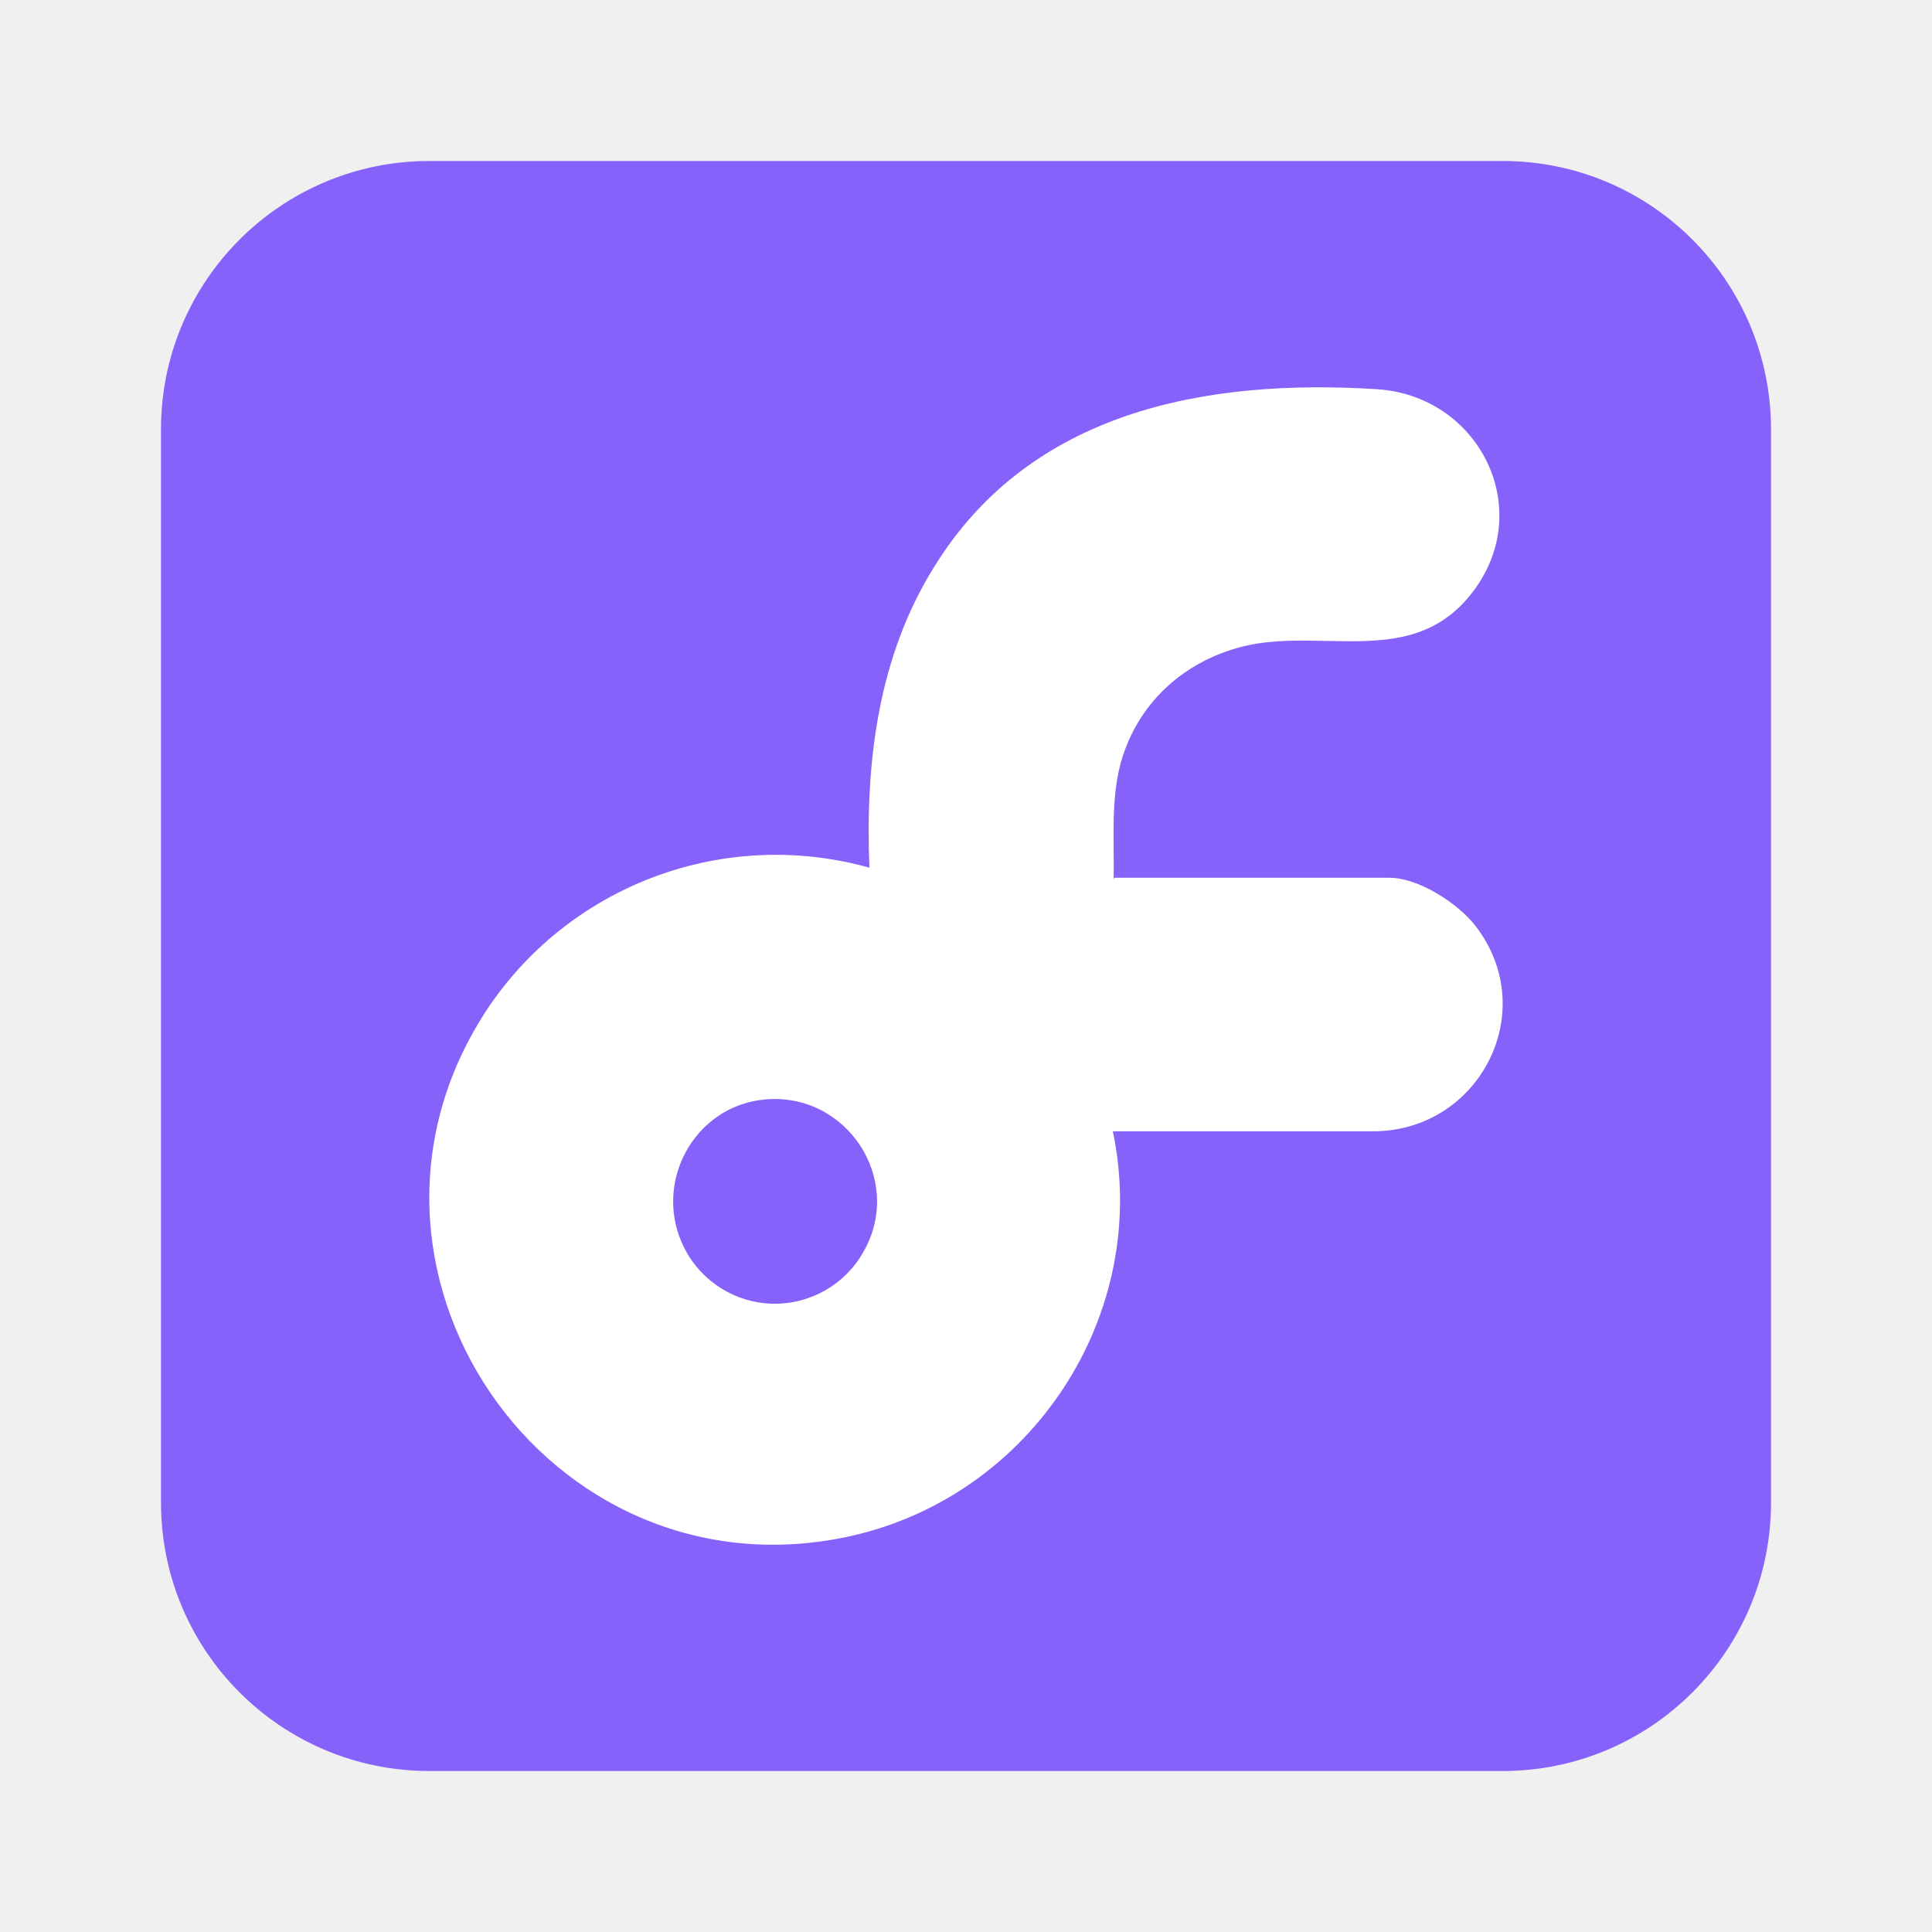
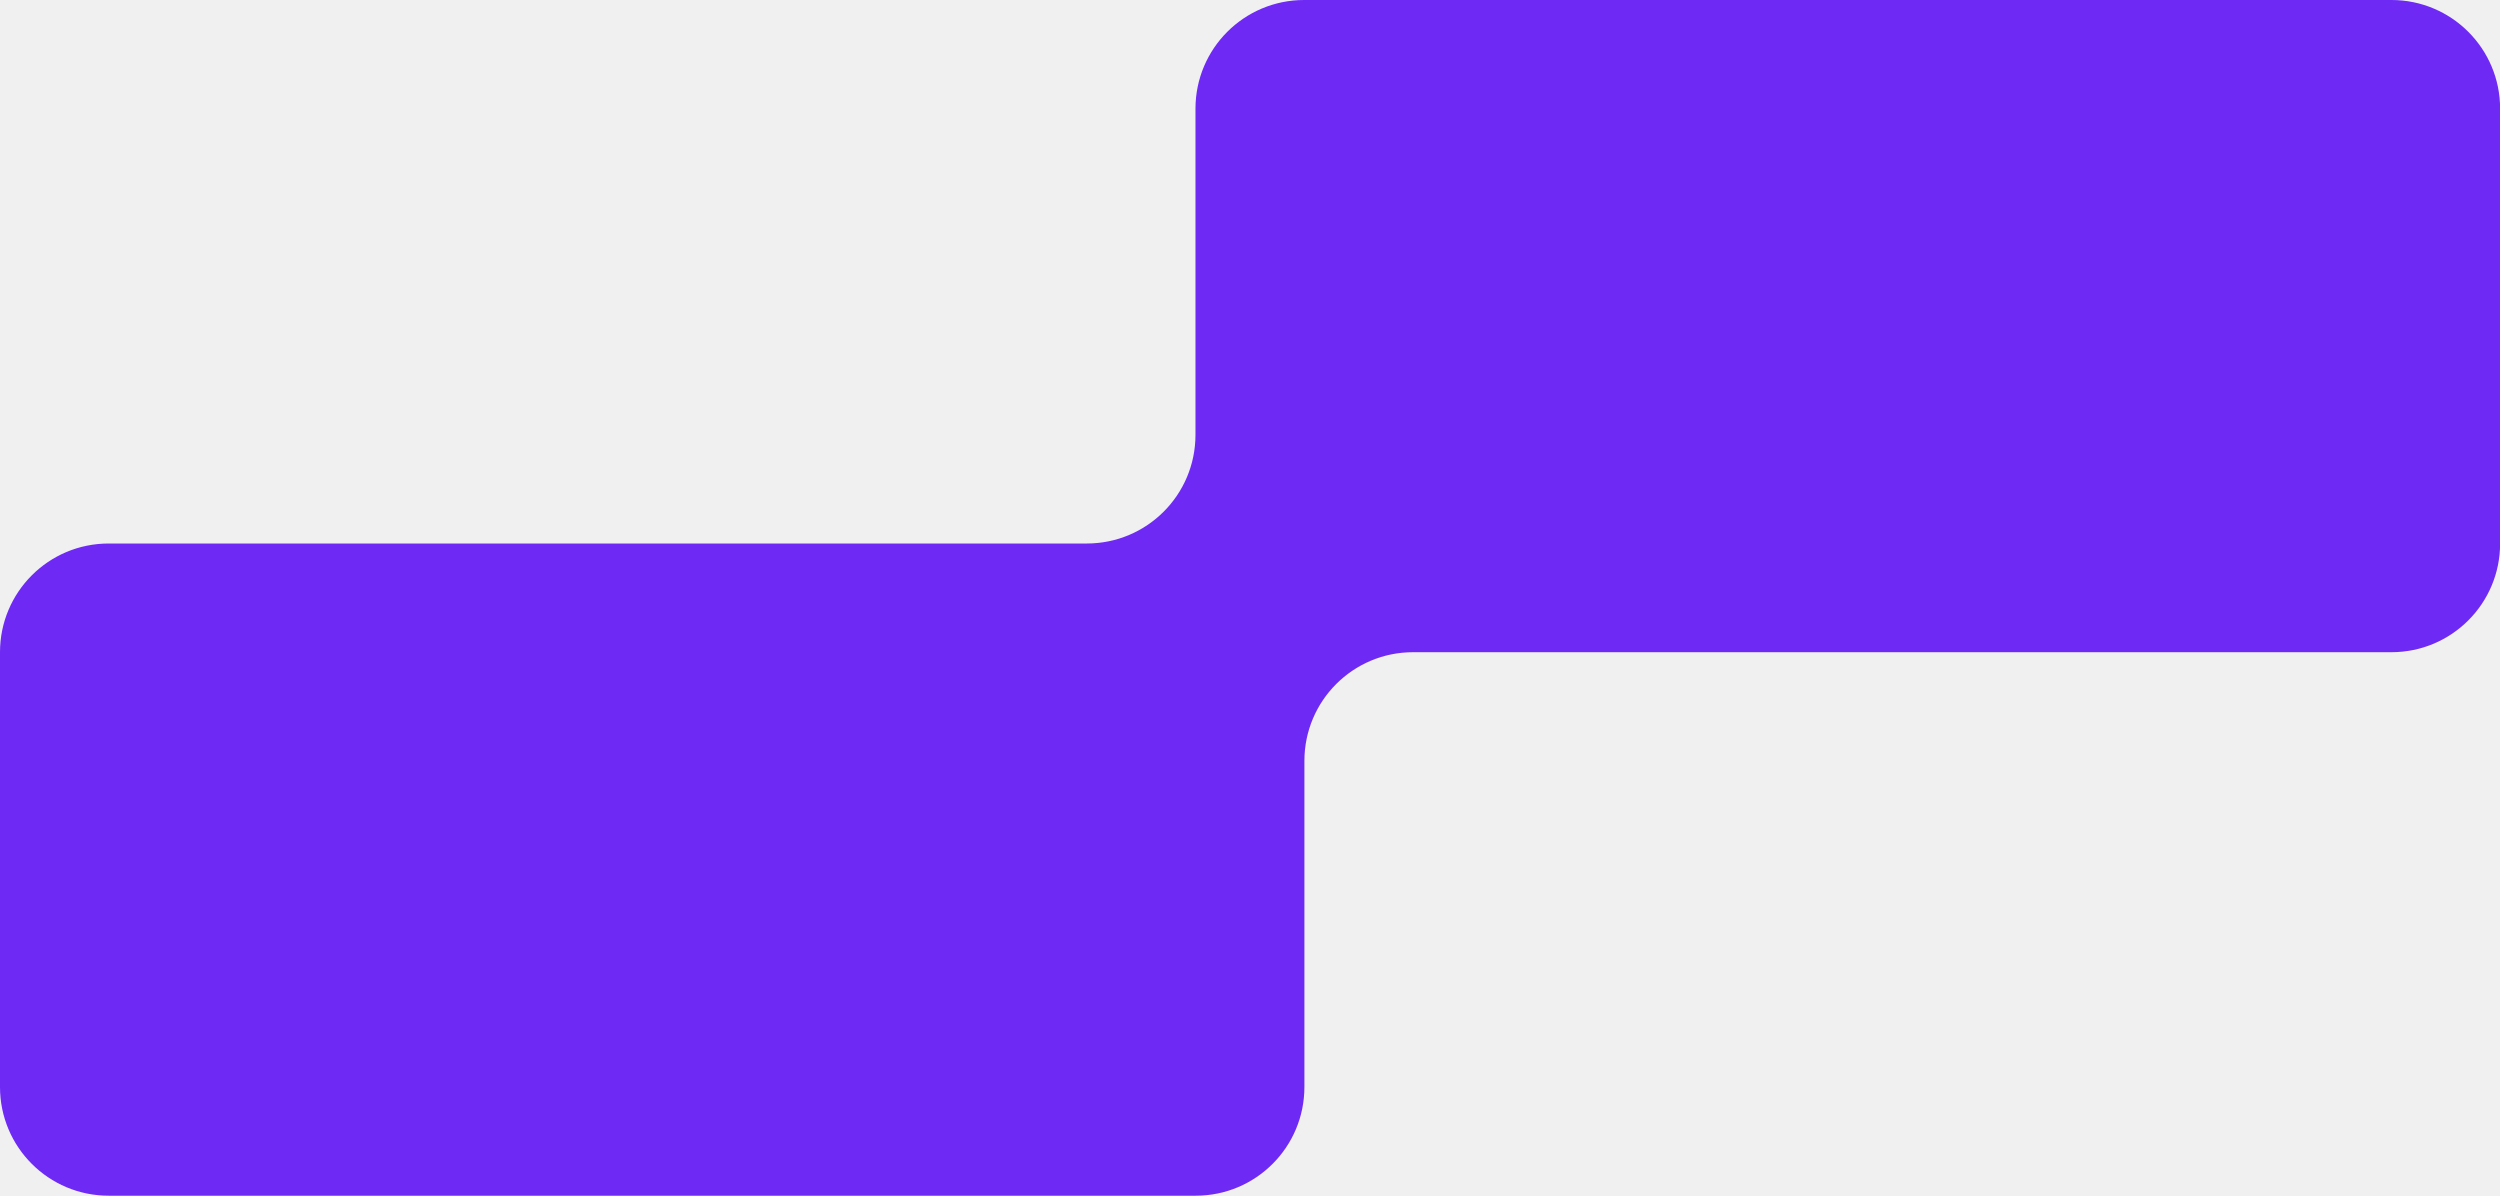
- <svg xmlns="http://www.w3.org/2000/svg" t="1768123914468" class="icon" viewBox="0 0 1024 1024" version="1.1" p-id="6313" width="200" height="200">
-   <path d="M227.541 85.333H796.46a142.208 142.208 0 0 1 142.208 142.208V796.46a142.208 142.208 0 0 1-142.208 142.208H227.54A142.208 142.208 0 0 1 85.333 796.459V227.54A142.208 142.208 0 0 1 227.541 85.333" fill="#8662FA" p-id="6314" />
-   <path d="M590.25 450.475c0.086 5.205 0.129 10.453 0 15.658l0.427-0.896h145.92c15.062 0 35.883 13.312 45.227 25.259 34.987 44.8 3.072 107.776-52.352 109.099H589.824c20.395 97.109-43.008 193.28-139.221 214.613-160.939 35.413-283.776-144.128-191.147-281.13A183.893 183.893 0 0 1 460.8 459.903c-2.219-55.424 4.437-111.275 34.133-159.147 50.987-82.944 144.086-100.224 235.008-94.464 53.632 3.542 83.798 62.507 51.414 106.411-20.694 28.16-48.811 27.605-77.91 27.008-13.952-0.299-28.16-0.597-41.813 2.261-32.341 7.083-58.07 29.27-67.413 61.654-4.267 15.274-4.096 31.061-3.968 46.805zM457.686 663.424c21.76-38.144-8.874-84.693-52.309-80.683-38.144 3.542-59.861 45.227-42.581 78.934a53.803 53.803 0 0 0 94.89 1.749z" fill="#FFFFFF" p-id="6315" />
+ <svg xmlns="http://www.w3.org/2000/svg" t="1768300586708" class="icon" viewBox="0 0 2141 1024" version="1.1" p-id="5262" width="418.164" height="200">
+   <path d="M2047.807 0h-930.909c-51.46 0-93.091 41.631-93.091 93.091v279.273c0 51.46-41.631 93.091-93.091 93.091H93.091C41.631 465.455 0 507.085 0 558.545V930.909c0 51.46 41.631 93.091 93.091 93.091h930.909c51.46 0 93.091-41.631 93.091-93.091V651.636c0-51.46 41.631-93.091 93.091-93.091h837.818c51.46 0 93.091-41.631 93.091-93.091V93.091c0-51.46-41.631-93.091-93.091-93.091z" fill="#6E29F5" p-id="5263" />
</svg>
